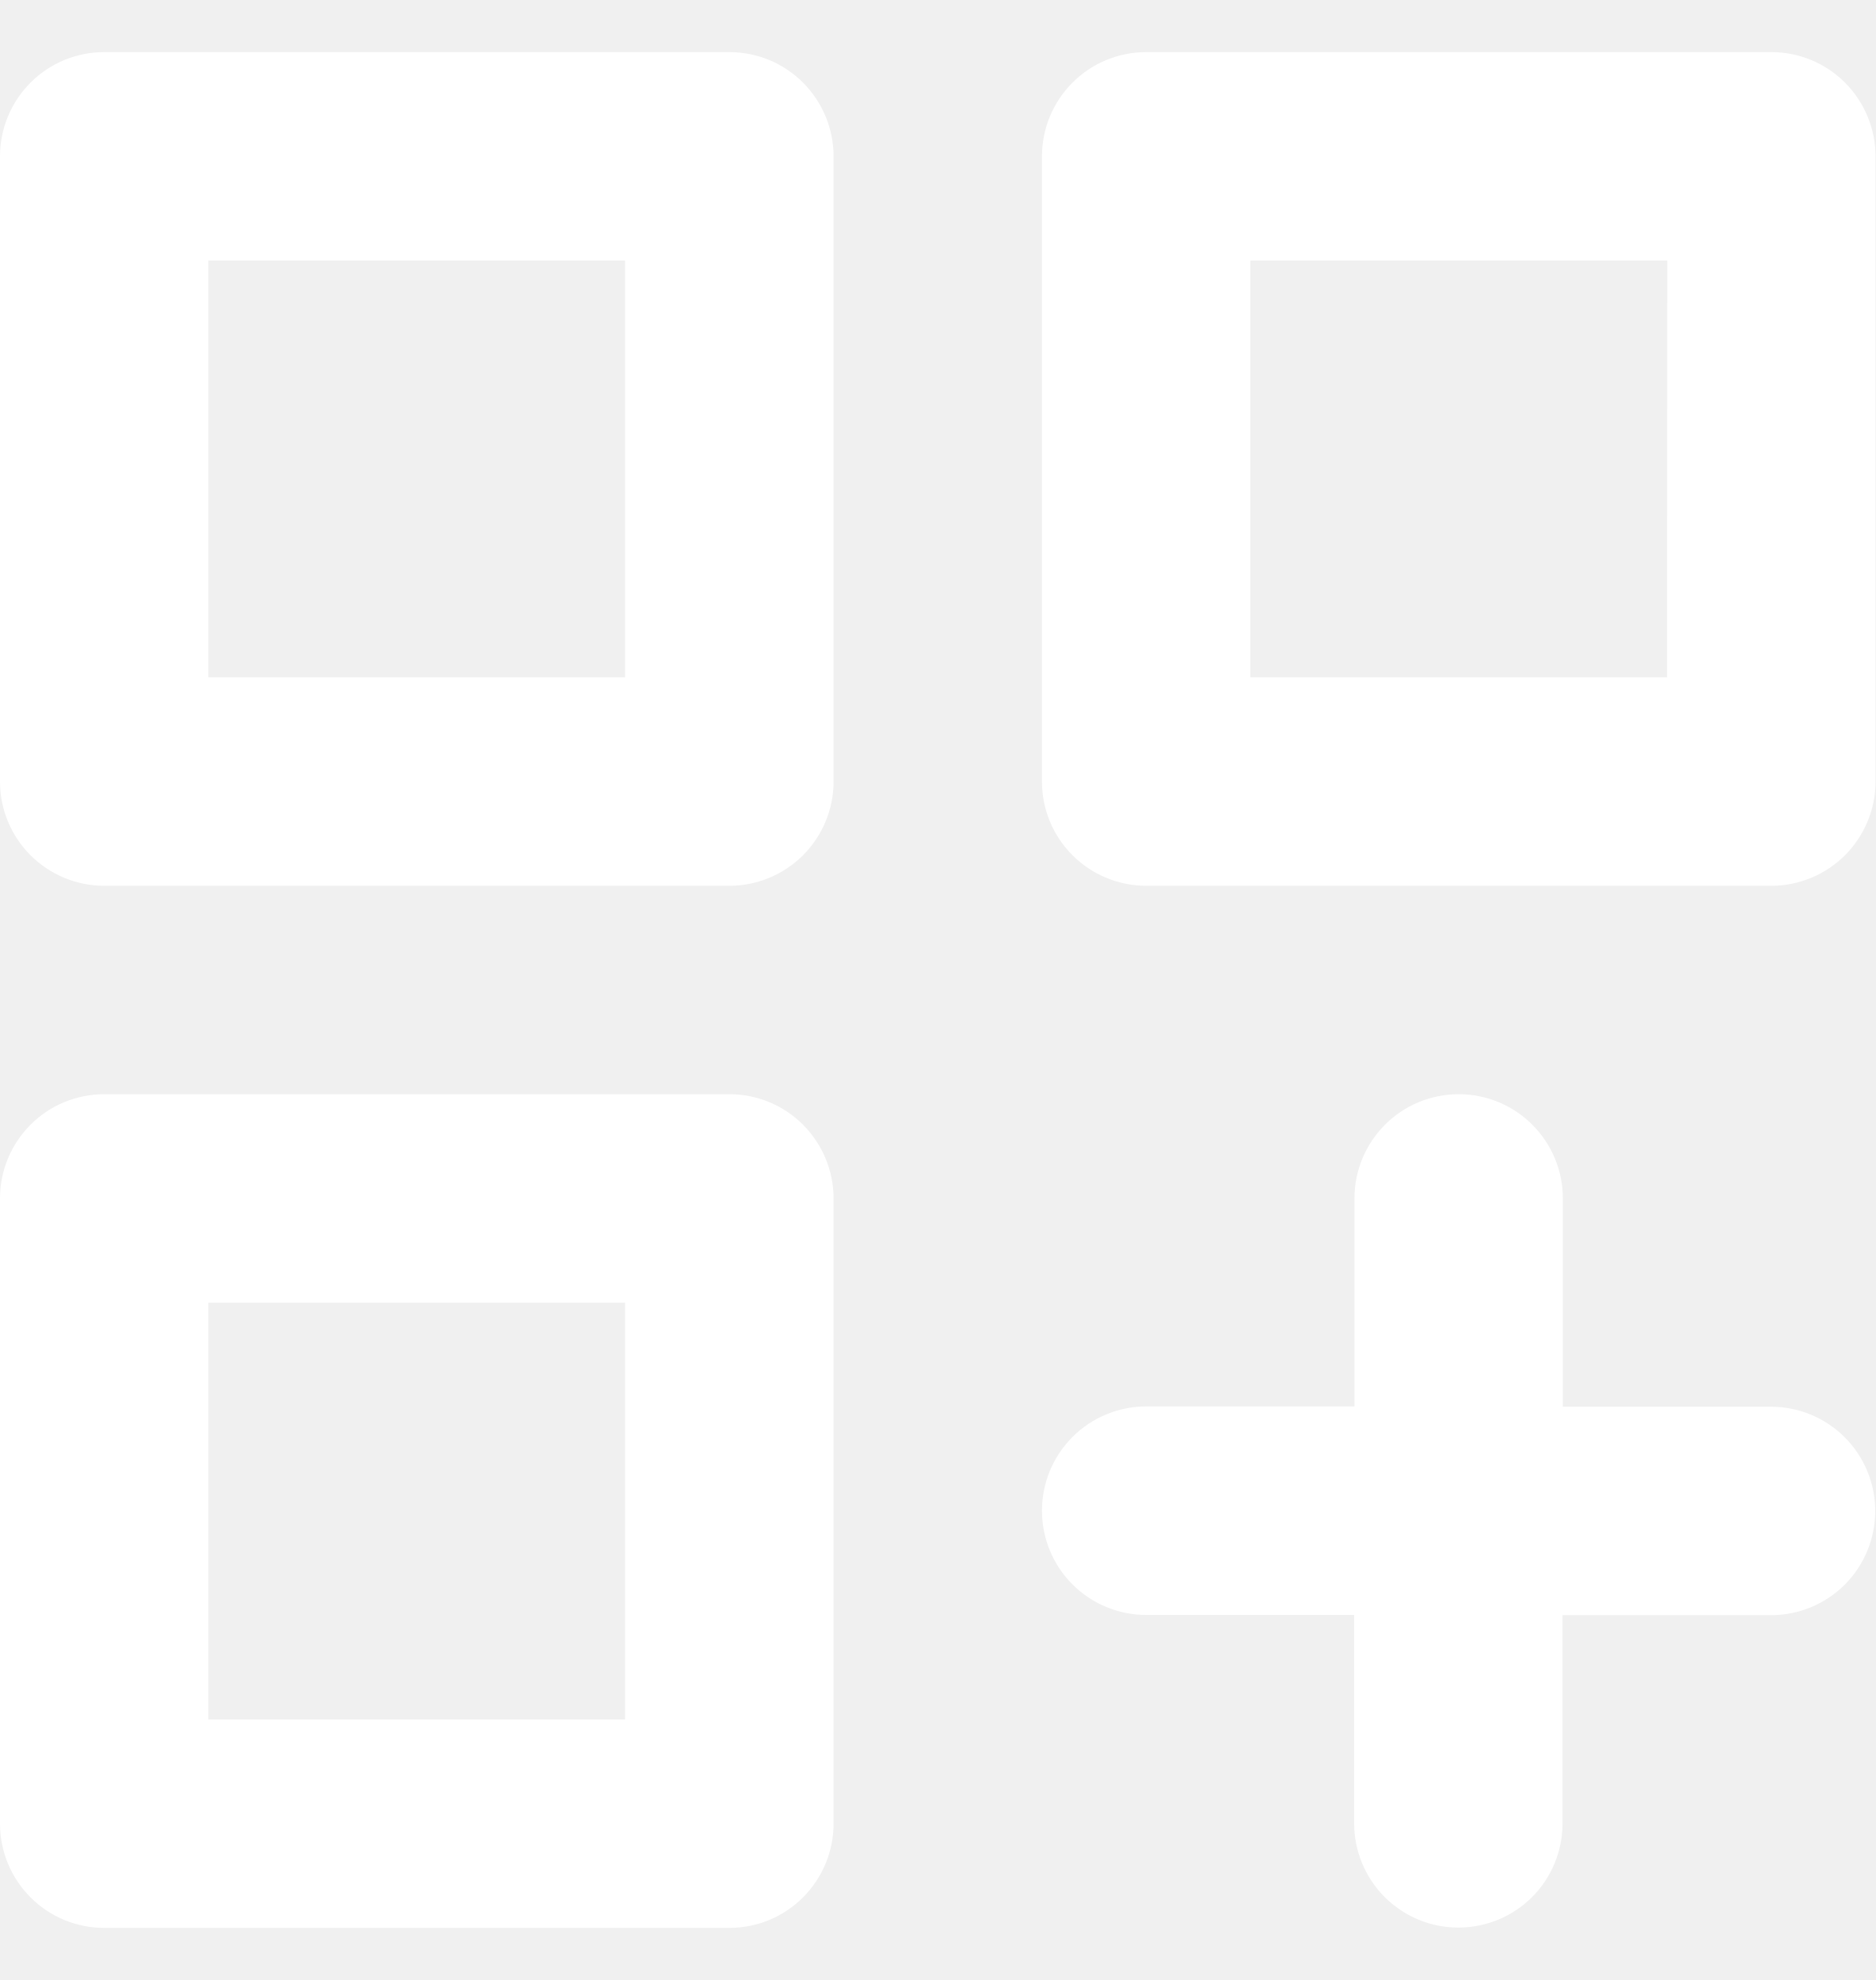
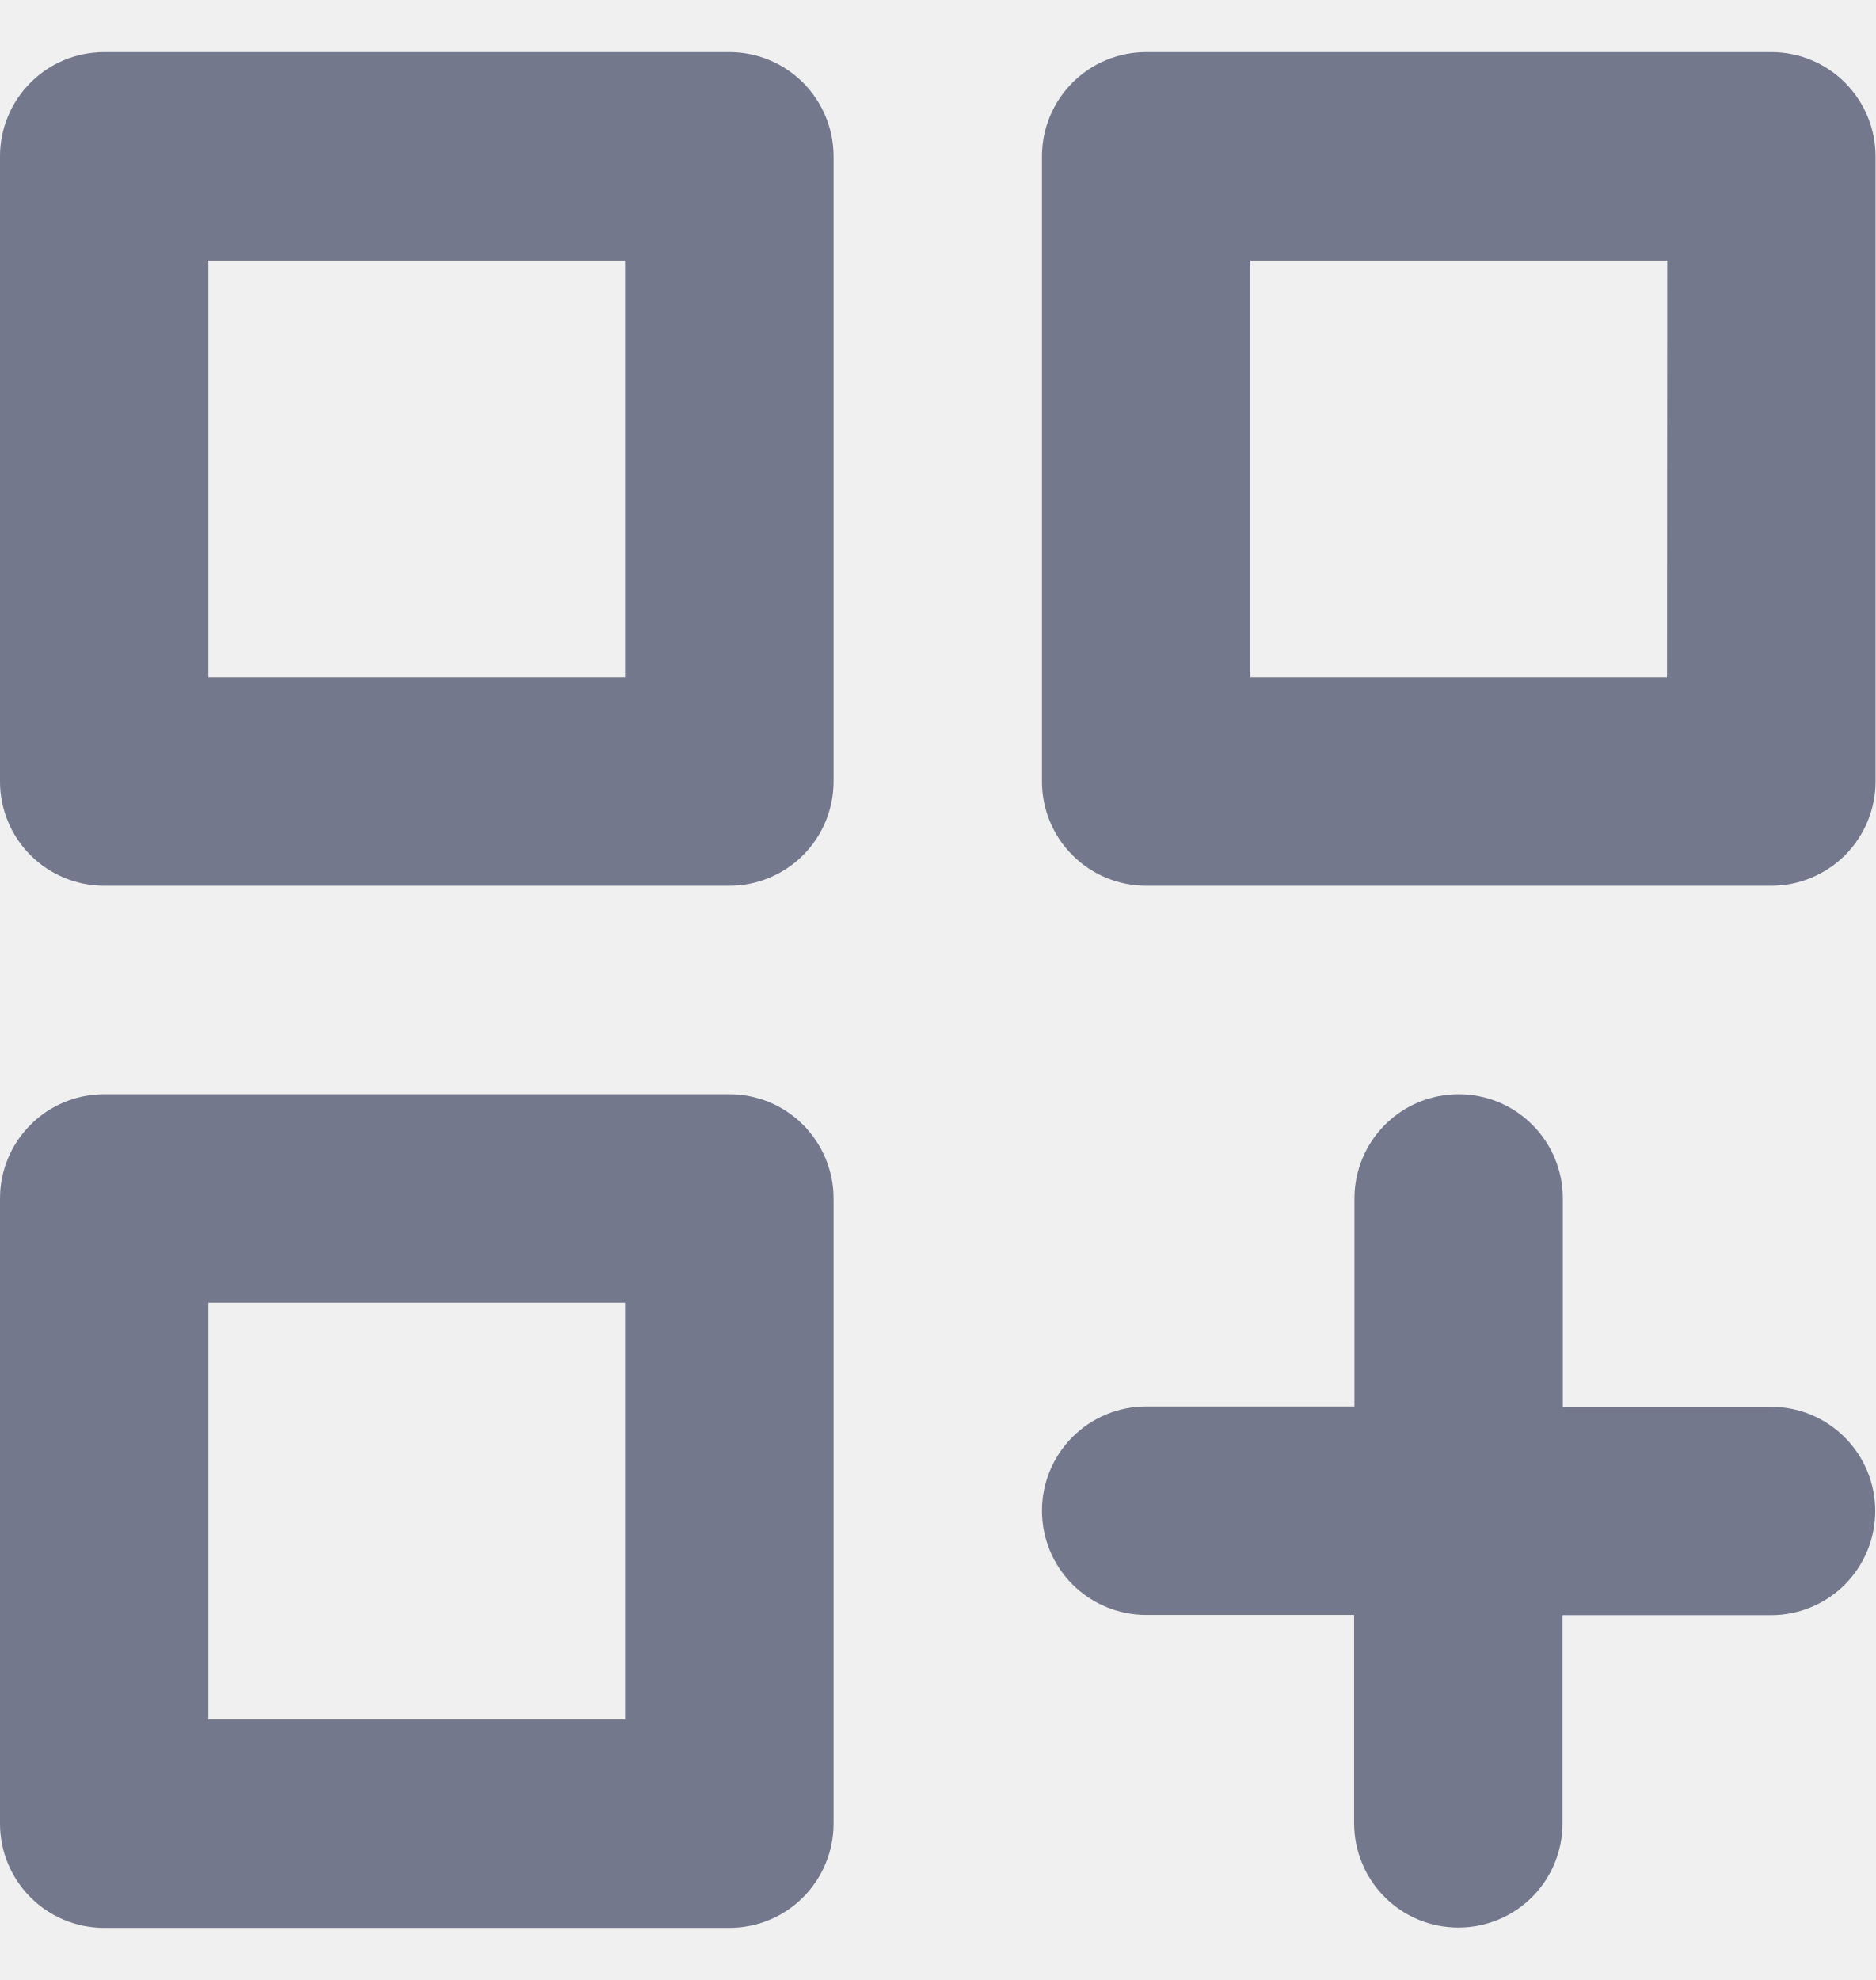
<svg xmlns="http://www.w3.org/2000/svg" width="18" height="19" viewBox="0 0 18 19" fill="none">
-   <path d="M7 10.5H1C0.735 10.5 0.48 10.605 0.293 10.793C0.105 10.981 0 11.235 0 11.5V17.5C0 17.765 0.105 18.019 0.293 18.207C0.48 18.395 0.735 18.5 1 18.5H7C7.265 18.5 7.519 18.395 7.707 18.207C7.894 18.019 8 17.765 8 17.5V11.5C8 11.235 7.894 10.981 7.707 10.793C7.519 10.605 7.265 10.5 7 10.5ZM5.999 16.5H2V12.5H5.999V16.5ZM17 0.5H11C10.735 0.5 10.48 0.605 10.293 0.793C10.105 0.981 10 1.235 10 1.5V7.5C10 7.765 10.105 8.019 10.293 8.207C10.48 8.394 10.735 8.5 11 8.5H17C17.265 8.5 17.519 8.394 17.707 8.207C17.894 8.019 18 7.765 18 7.5V1.5C18 1.235 17.894 0.981 17.707 0.793C17.519 0.605 17.265 0.5 17 0.5ZM15.999 6.5H12V2.5H16.001L15.999 6.5ZM17 13.499H14.999V11.5C14.999 11.235 14.894 10.981 14.706 10.793C14.519 10.605 14.264 10.5 13.999 10.5C13.734 10.5 13.479 10.605 13.292 10.793C13.104 10.981 12.999 11.235 12.999 11.5V13.496H11C10.735 13.496 10.48 13.602 10.293 13.789C10.105 13.977 10 14.231 10 14.496C10 14.762 10.105 15.016 10.293 15.204C10.48 15.391 10.735 15.497 11 15.497H12.996V17.497C12.996 17.762 13.102 18.017 13.289 18.204C13.477 18.392 13.731 18.497 13.996 18.497C14.262 18.497 14.516 18.392 14.704 18.204C14.891 18.017 14.996 17.762 14.996 17.497V15.499H16.997C17.262 15.499 17.516 15.394 17.704 15.207C17.892 15.019 17.997 14.764 17.997 14.499C17.997 14.234 17.892 13.98 17.704 13.792C17.516 13.604 17.262 13.499 16.997 13.499H17ZM7 0.5H1C0.735 0.5 0.48 0.605 0.293 0.793C0.105 0.981 0 1.235 0 1.5V7.5C0 7.765 0.105 8.019 0.293 8.207C0.48 8.394 0.735 8.5 1 8.5H7C7.265 8.5 7.519 8.394 7.707 8.207C7.894 8.019 8 7.765 8 7.5V1.5C8 1.235 7.894 0.981 7.707 0.793C7.519 0.605 7.265 0.5 7 0.5ZM5.999 6.5H2V2.5H5.999V6.5Z" fill="white" />
+   <path d="M7 10.5H1C0.735 10.5 0.48 10.605 0.293 10.793C0.105 10.981 0 11.235 0 11.5V17.5C0 17.765 0.105 18.019 0.293 18.207C0.48 18.395 0.735 18.5 1 18.5H7C7.265 18.5 7.519 18.395 7.707 18.207C7.894 18.019 8 17.765 8 17.5V11.5C8 11.235 7.894 10.981 7.707 10.793C7.519 10.605 7.265 10.5 7 10.5ZM5.999 16.5H2V12.5H5.999V16.5ZM17 0.5H11C10.735 0.5 10.48 0.605 10.293 0.793C10.105 0.981 10 1.235 10 1.5V7.5C10 7.765 10.105 8.019 10.293 8.207C10.48 8.394 10.735 8.5 11 8.5H17C17.265 8.5 17.519 8.394 17.707 8.207C17.894 8.019 18 7.765 18 7.5V1.5C18 1.235 17.894 0.981 17.707 0.793C17.519 0.605 17.265 0.5 17 0.5ZM15.999 6.5H12V2.5H16.001L15.999 6.5ZM17 13.499H14.999V11.5C14.999 11.235 14.894 10.981 14.706 10.793C14.519 10.605 14.264 10.5 13.999 10.5C13.734 10.5 13.479 10.605 13.292 10.793C13.104 10.981 12.999 11.235 12.999 11.5V13.496H11C10.735 13.496 10.48 13.602 10.293 13.789C10.105 13.977 10 14.231 10 14.496C10 14.762 10.105 15.016 10.293 15.204C10.48 15.391 10.735 15.497 11 15.497H12.996V17.497C12.996 17.762 13.102 18.017 13.289 18.204C13.477 18.392 13.731 18.497 13.996 18.497C14.262 18.497 14.516 18.392 14.704 18.204C14.891 18.017 14.996 17.762 14.996 17.497V15.499H16.997C17.262 15.499 17.516 15.394 17.704 15.207C17.892 15.019 17.997 14.764 17.997 14.499C17.997 14.234 17.892 13.98 17.704 13.792C17.516 13.604 17.262 13.499 16.997 13.499H17ZM7 0.5H1C0.735 0.5 0.48 0.605 0.293 0.793C0.105 0.981 0 1.235 0 1.5V7.5C0 7.765 0.105 8.019 0.293 8.207C0.48 8.394 0.735 8.5 1 8.5H7C7.265 8.5 7.519 8.394 7.707 8.207C7.894 8.019 8 7.765 8 7.5V1.5C8 1.235 7.894 0.981 7.707 0.793C7.519 0.605 7.265 0.5 7 0.5ZM5.999 6.5H2V2.5H5.999V6.5Z" fill="#74788D" />
</svg>
